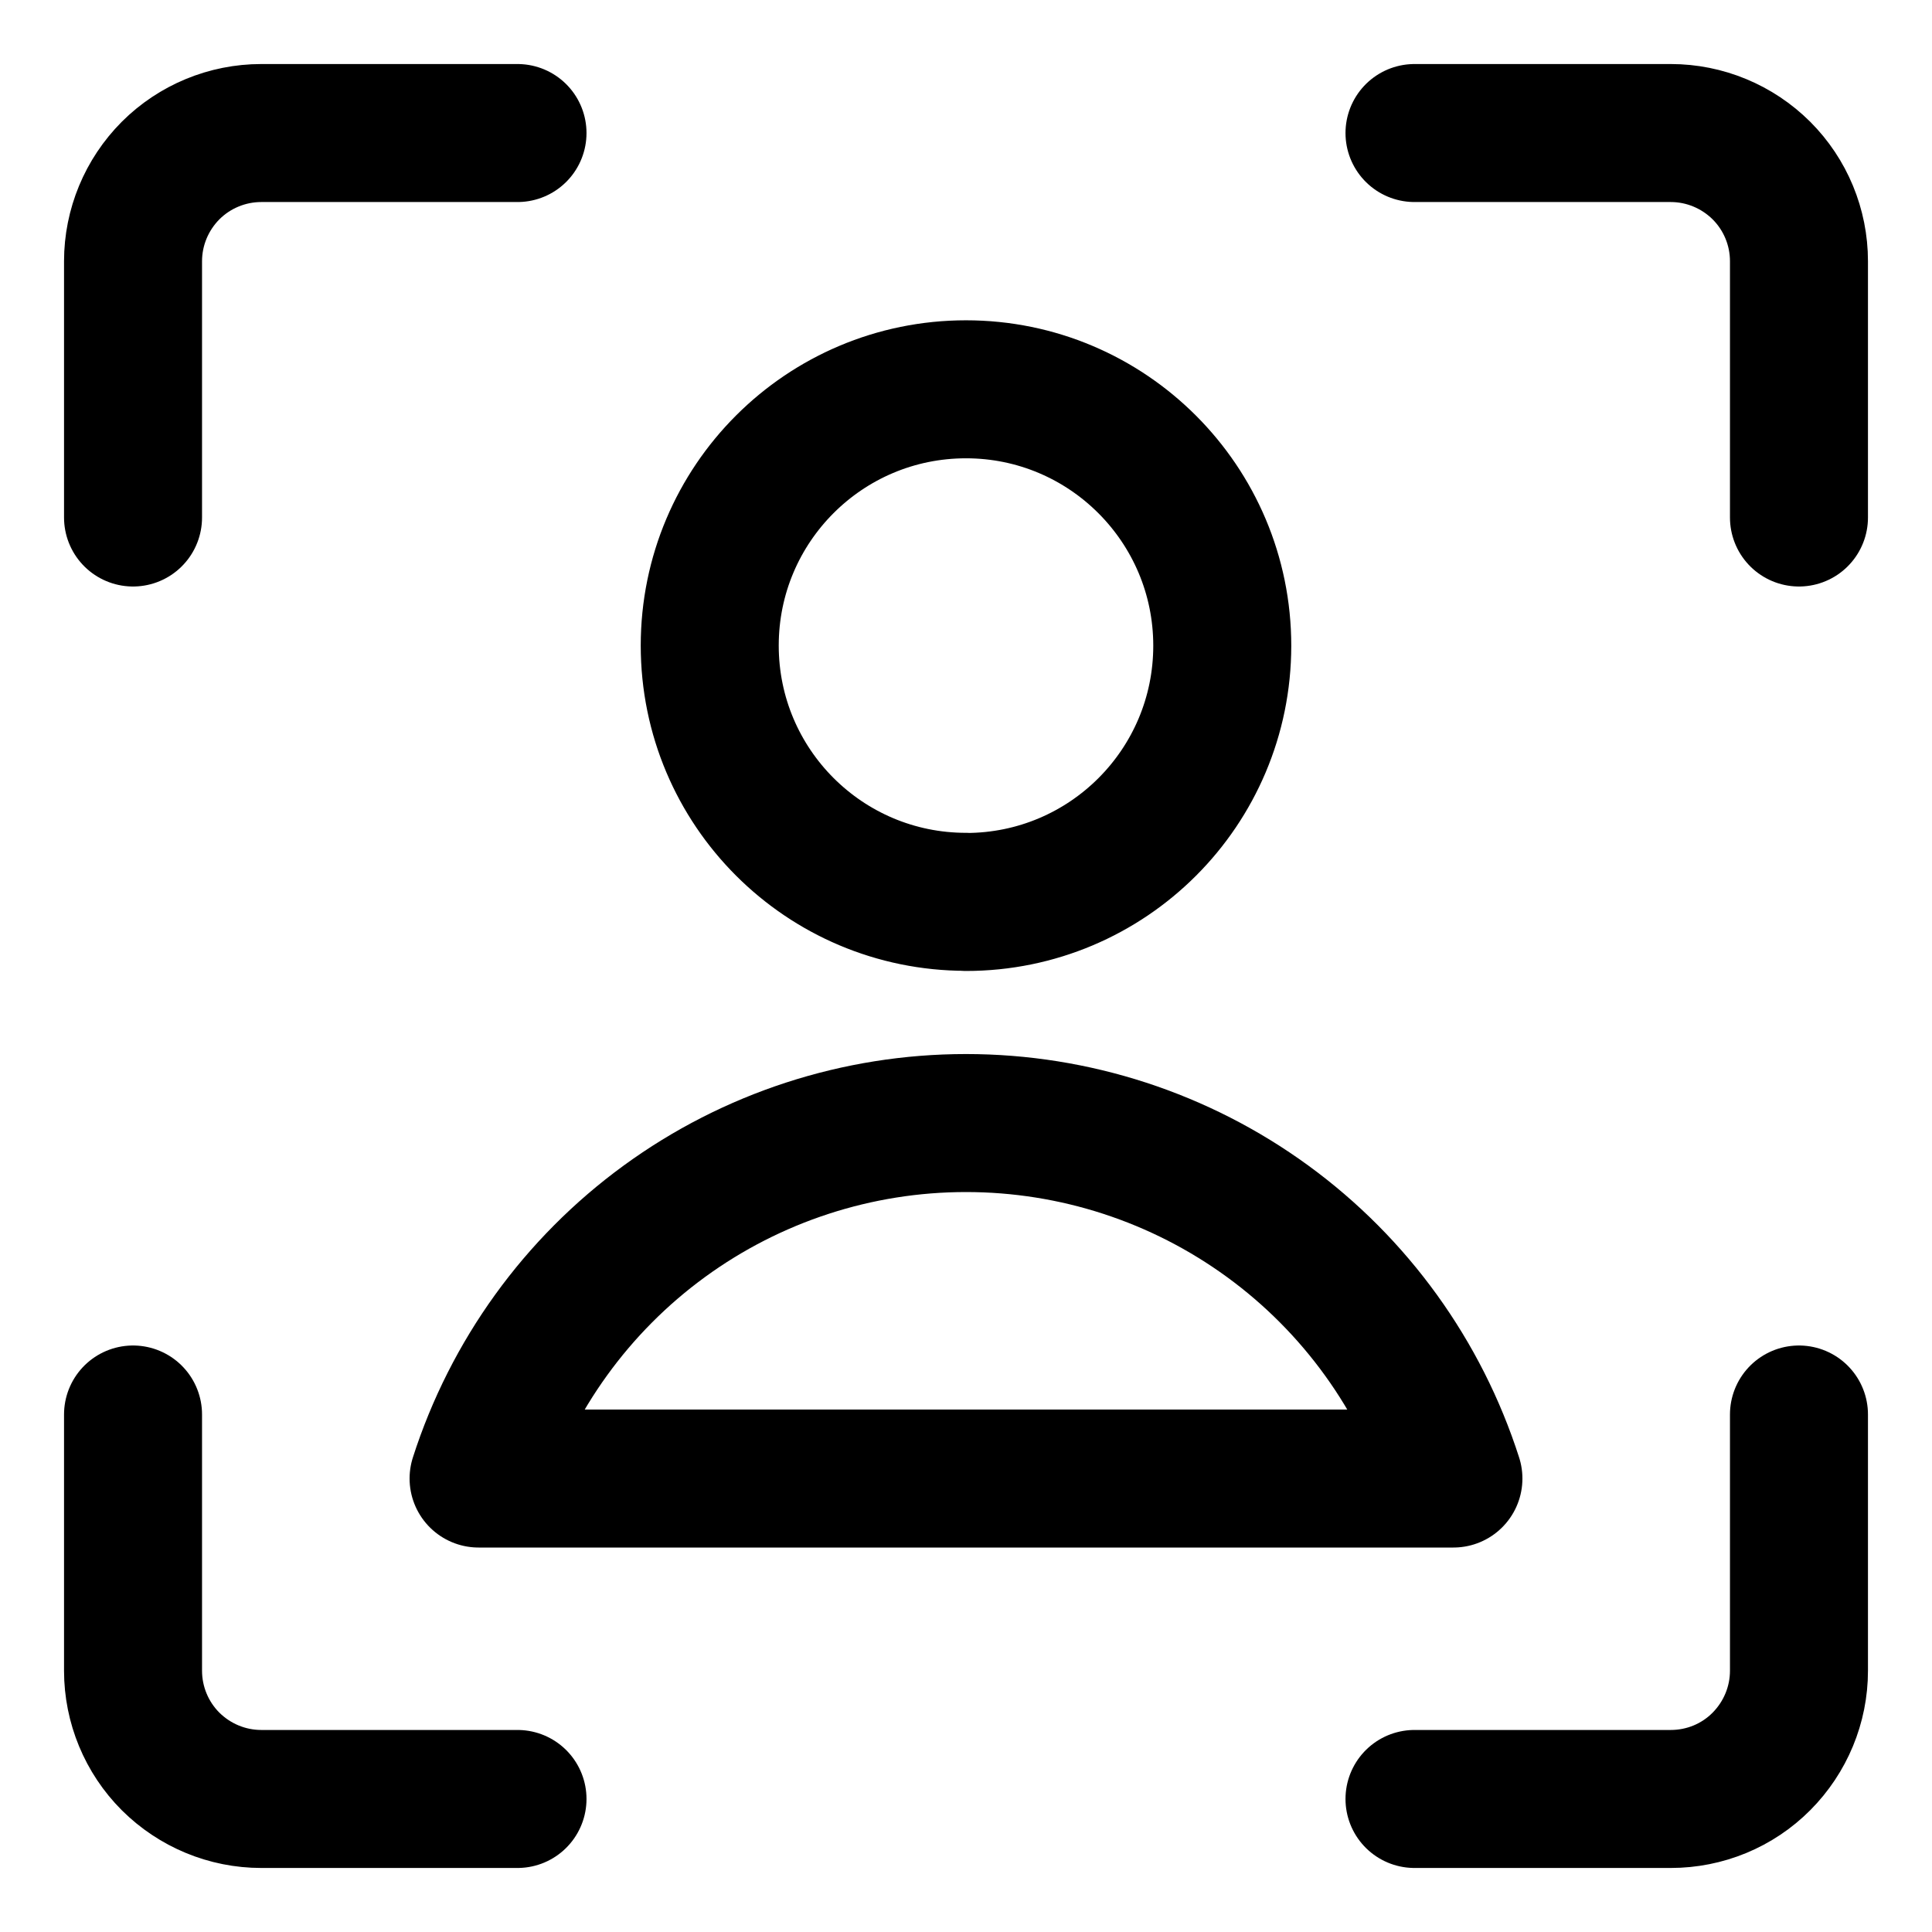
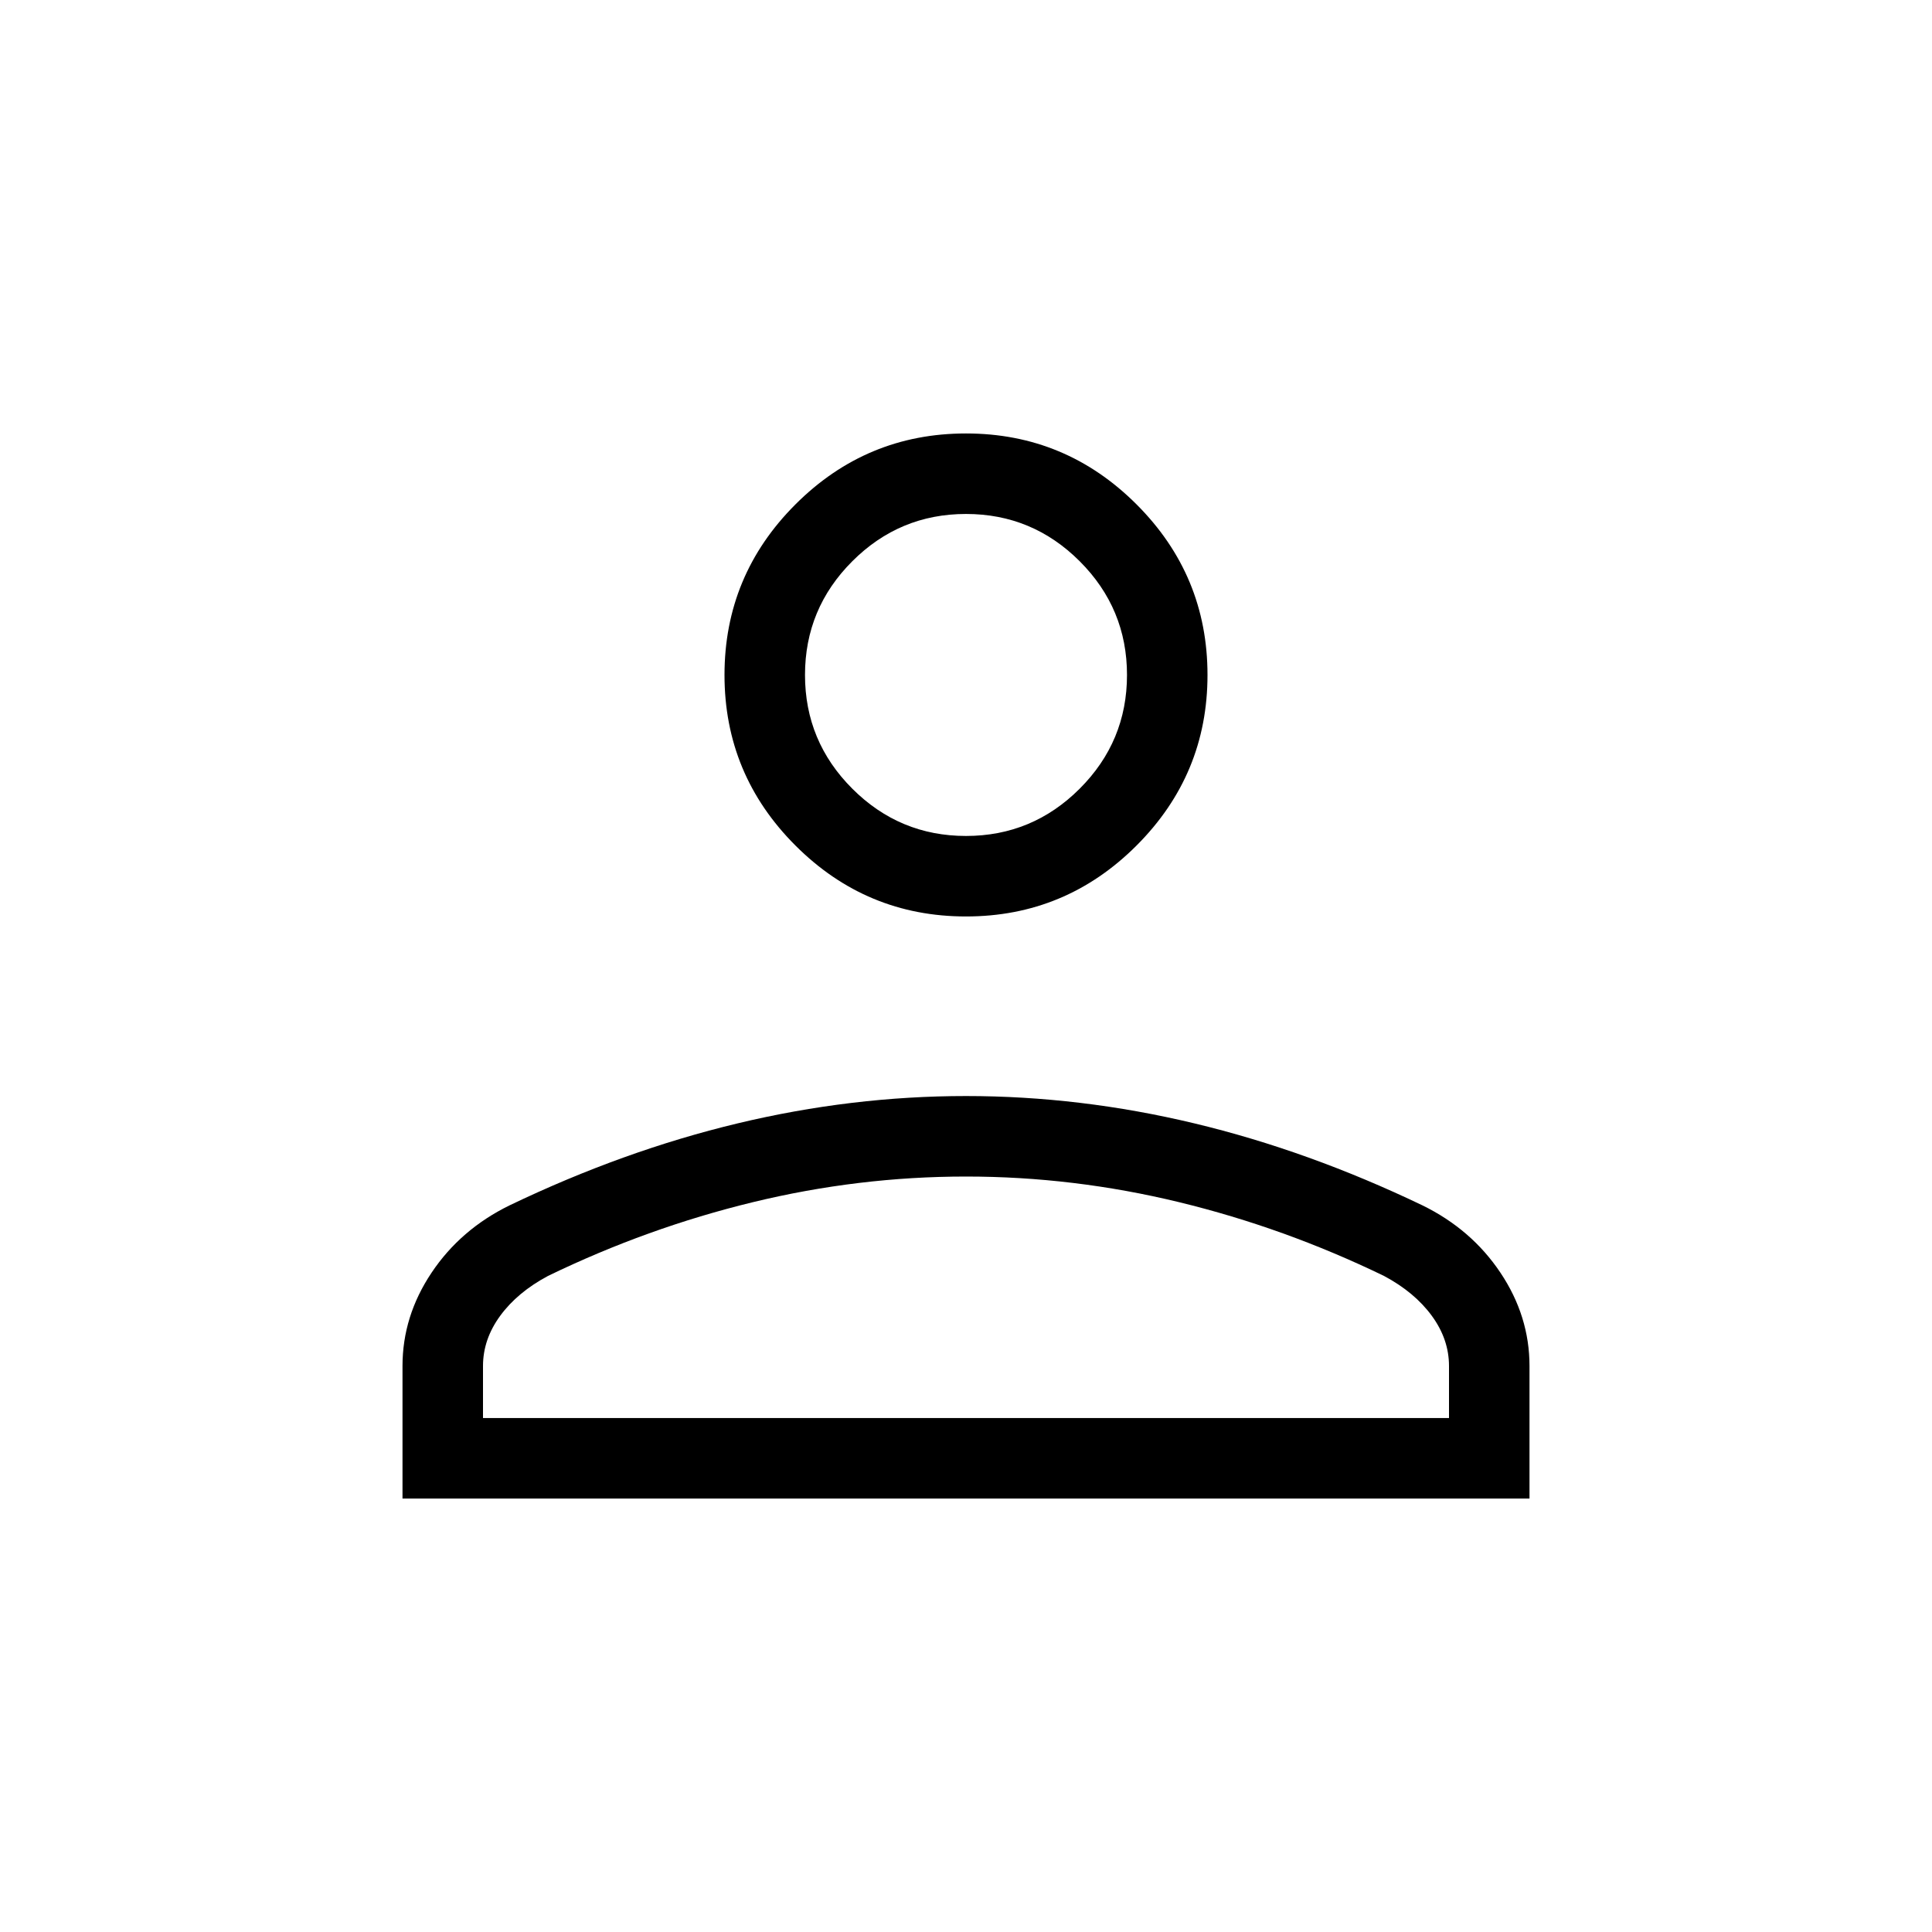
- <svg xmlns="http://www.w3.org/2000/svg" fill="none" viewBox="-0.5 -0.5 14 14" height="14" width="14">
-   <g id="user-profile-focus--close-geometric-human-person-profile-focus-user">
-     <path id="Vector" stroke="#000" stroke-linecap="round" stroke-linejoin="round" d="M12.536 9.75v1.857c0 0.246 -0.098 0.482 -0.272 0.657s-0.41 0.272 -0.657 0.272h-1.857" stroke-width="1" />
-     <path id="Vector_2" stroke="#000" stroke-linecap="round" stroke-linejoin="round" d="M9.75 0.464h1.857c0.246 0 0.482 0.098 0.657 0.272 0.174 0.174 0.272 0.41 0.272 0.657v1.857" stroke-width="1" />
-     <path id="Vector_3" stroke="#000" stroke-linecap="round" stroke-linejoin="round" d="M0.464 3.25v-1.857c0 -0.246 0.098 -0.482 0.272 -0.657C0.91 0.562 1.147 0.464 1.393 0.464h1.857" stroke-width="1" />
-     <path id="Vector_4" stroke="#000" stroke-linecap="round" stroke-linejoin="round" d="M3.25 12.536h-1.857c-0.246 0 -0.482 -0.098 -0.657 -0.272C0.562 12.09 0.464 11.853 0.464 11.607v-1.857" stroke-width="1" />
-     <path id="Vector_5" stroke="#000" stroke-linecap="round" stroke-linejoin="round" d="M6.5 6.036c1.026 0 1.857 -0.831 1.857 -1.857S7.525 2.321 6.5 2.321c-1.026 0 -1.857 0.831 -1.857 1.857s0.831 1.857 1.857 1.857Z" stroke-width="1" />
-     <path id="Vector_6" stroke="#000" stroke-linecap="round" stroke-linejoin="round" d="M10.032 10.214c-0.24 -0.748 -0.711 -1.401 -1.346 -1.864 -0.635 -0.463 -1.4 -0.712 -2.186 -0.712 -0.786 0 -1.551 0.249 -2.186 0.712 -0.635 0.463 -1.106 1.116 -1.346 1.864h7.063Z" stroke-width="1" />
-   </g>
+ <svg xmlns="http://www.w3.org/2000/svg" height="24" viewBox="0 -960 960 960" width="24">
+   <path d="M480-504.615q-49.5 0-84.75-35.25T360-624.615q0-49.501 35.25-84.751 35.25-35.25 84.75-35.25t84.75 35.25Q600-674.116 600-624.615q0 49.5-35.25 84.75T480-504.615ZM200-215.384v-65.847q0-24.769 14.423-46.346 14.423-21.577 38.808-33.5 56.615-27.154 113.307-40.731Q423.231-415.385 480-415.385q56.769 0 113.462 13.577 56.692 13.577 113.307 40.731 24.385 11.923 38.808 33.5Q760-306 760-281.231v65.847H200Zm40-40.001h480v-25.846q0-13.307-8.577-25-8.577-11.692-23.731-19.769-49.384-23.923-101.836-36.654Q533.405-375.385 480-375.385q-53.405 0-105.856 12.731Q321.692-349.923 272.308-326q-15.154 8.077-23.731 19.769-8.577 11.693-8.577 25v25.846Zm240-289.23q33 0 56.5-23.5t23.5-56.5q0-33-23.5-56.5t-56.5-23.5q-33 0-56.5 23.5t-23.5 56.5q0 33 23.5 56.5t56.5 23.5Zm0-80Zm0 369.23Z" />
</svg>
